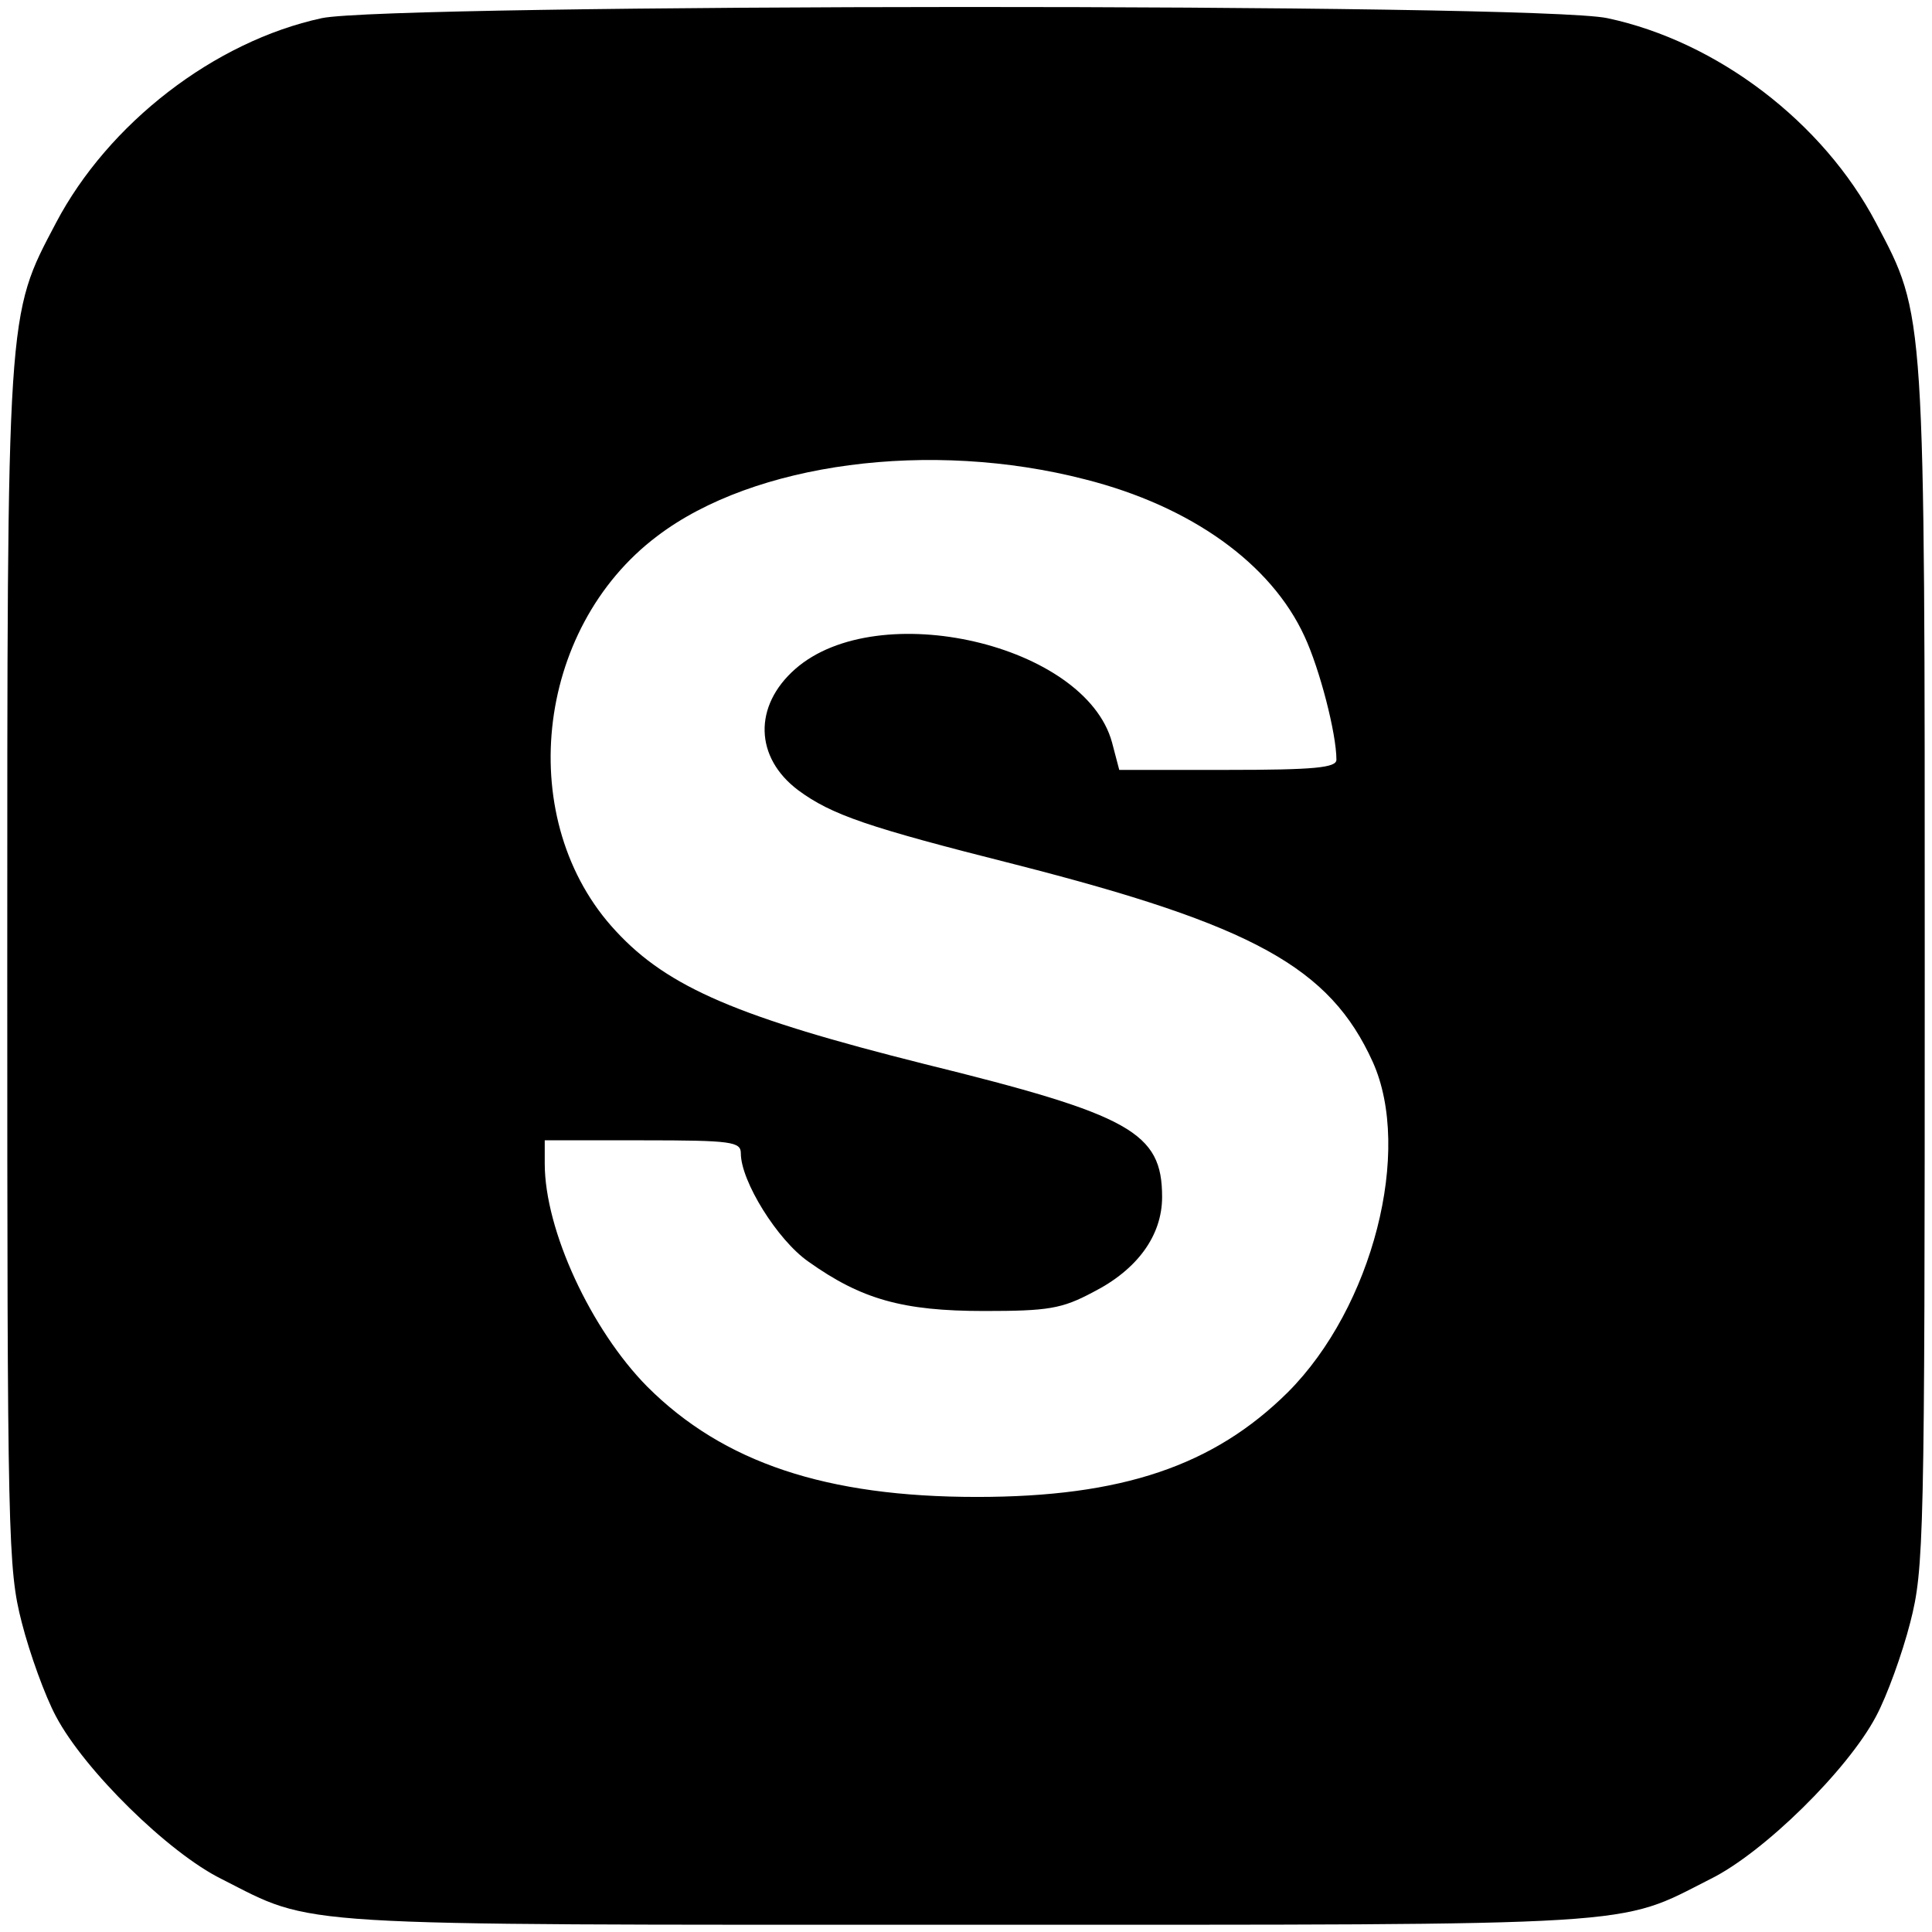
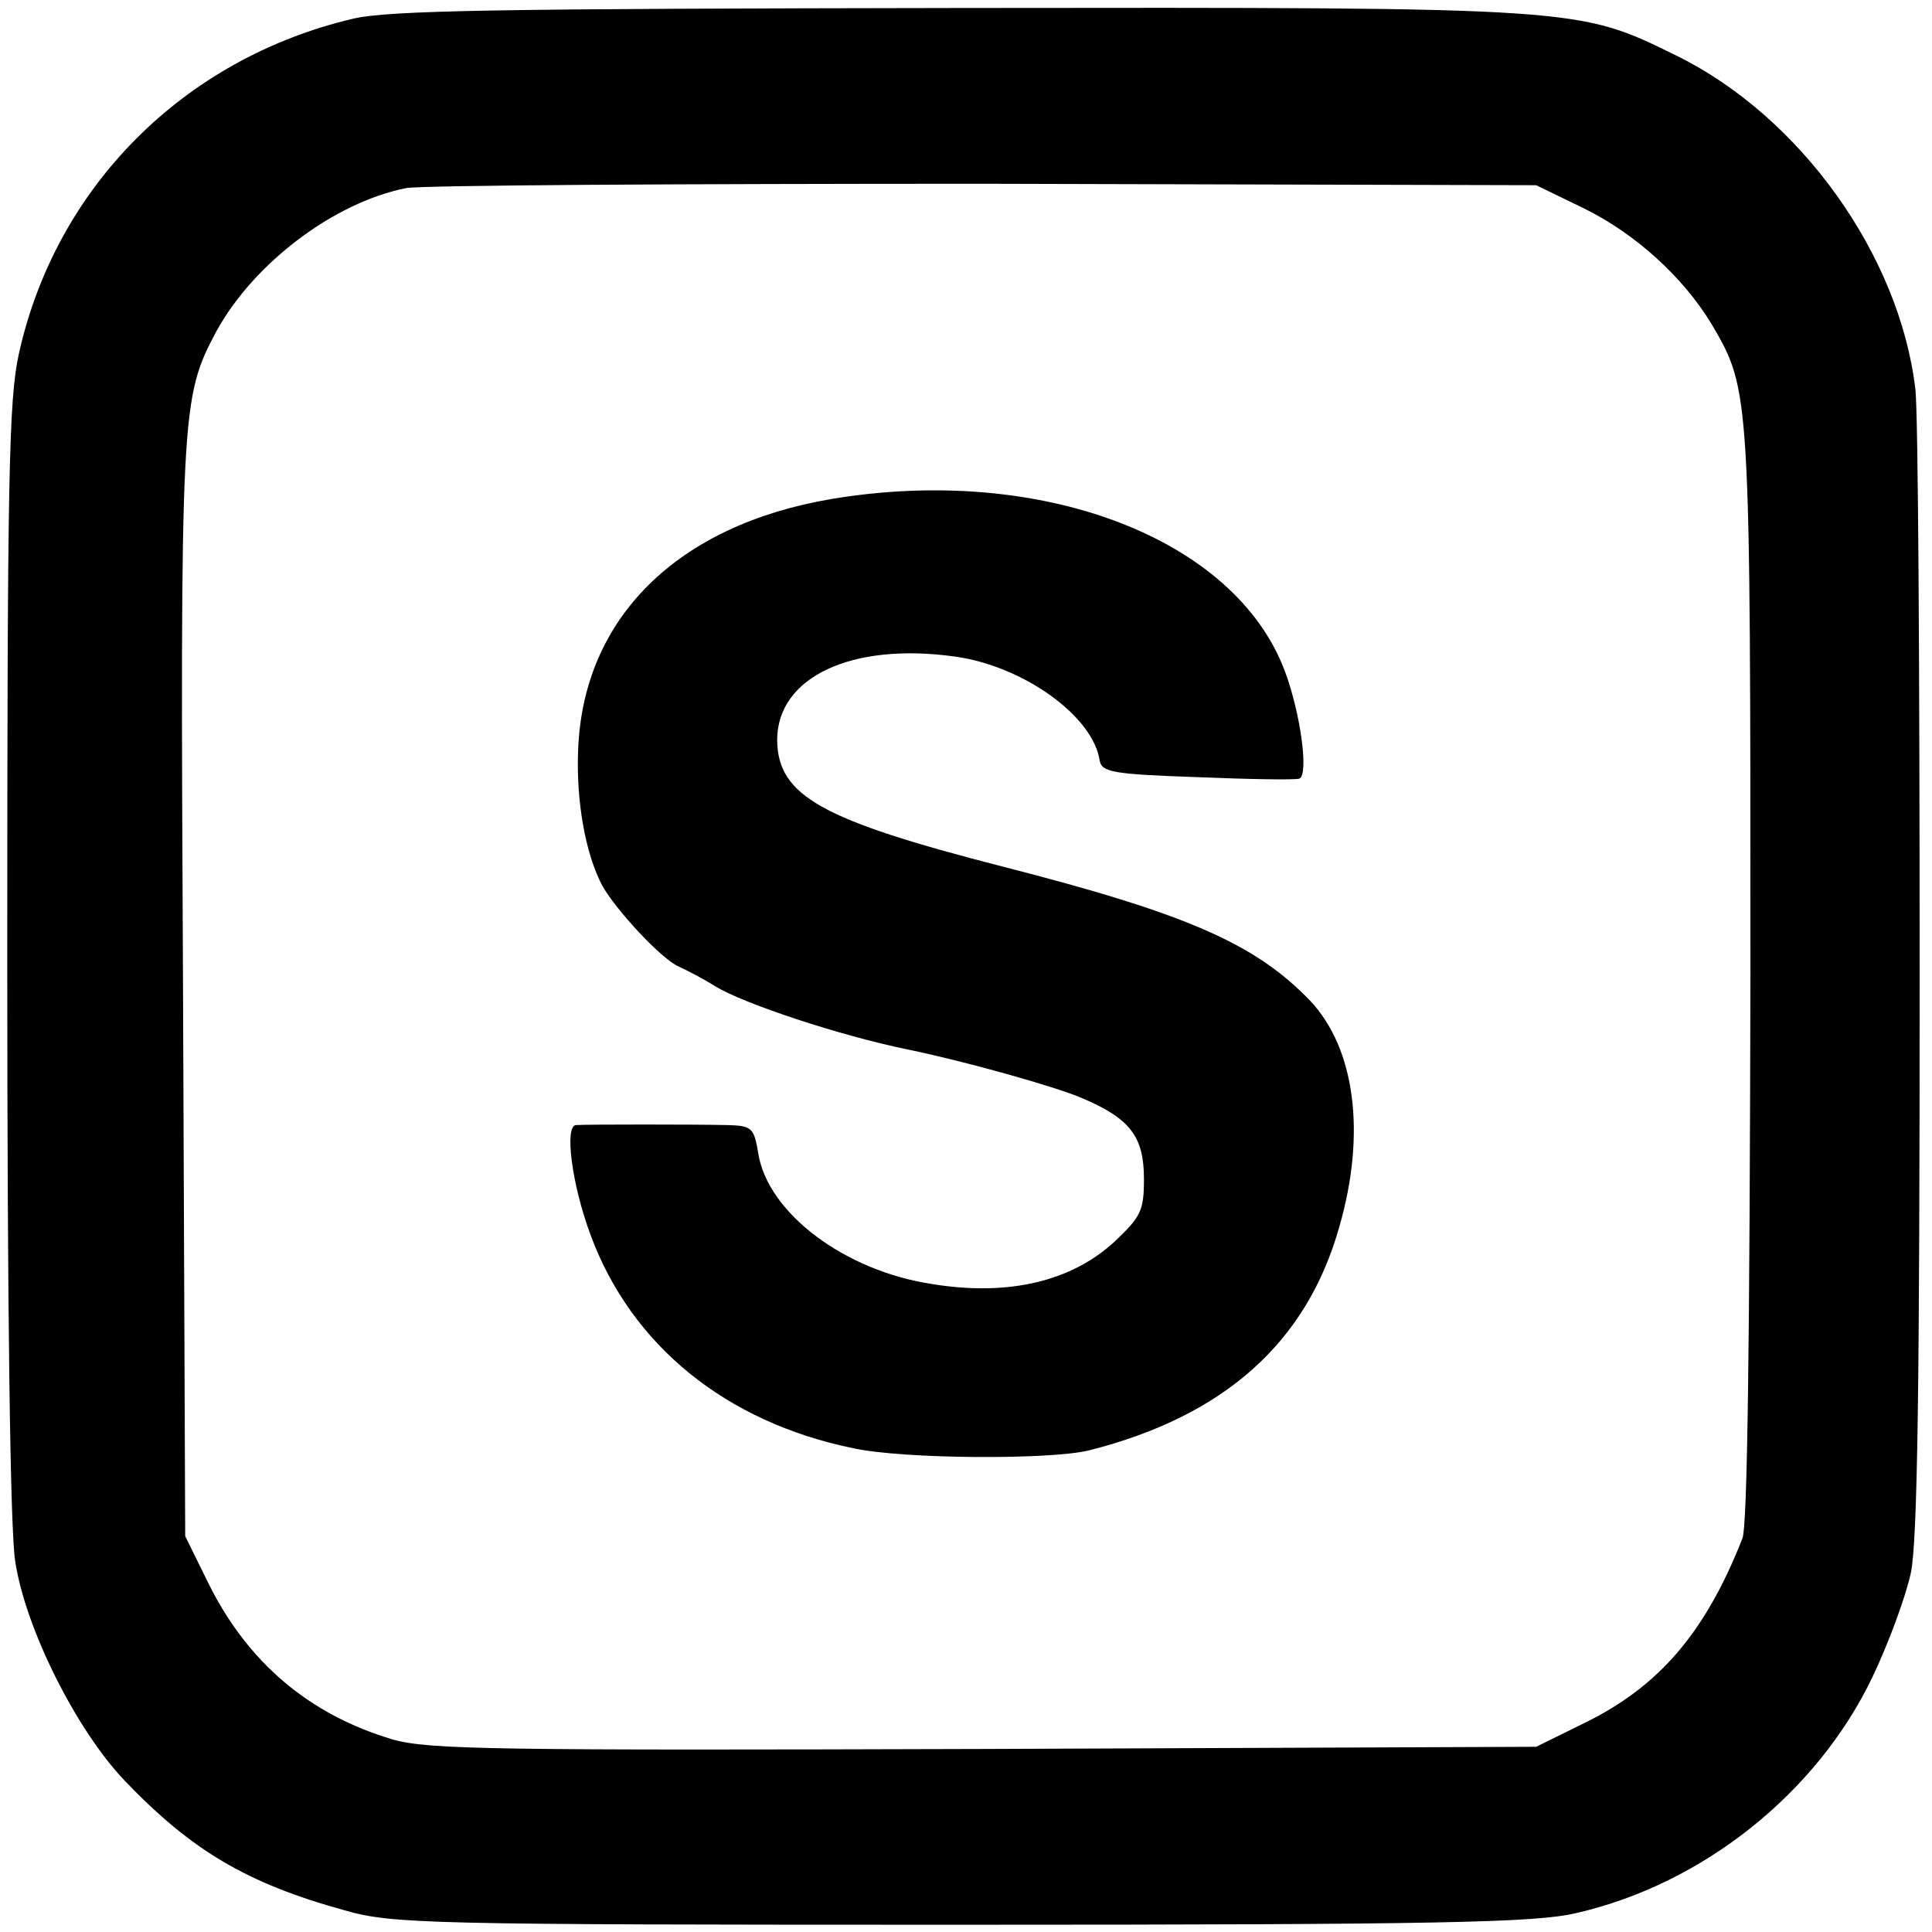
<svg xmlns="http://www.w3.org/2000/svg" version="1.0" width="266pt" height="266pt" viewBox="0 0 266 266" preserveAspectRatio="xMidYMid meet">
  <g transform="translate(0,266) scale(0.1,-0.1)" fill="#000000" stroke="none">
-     <path d="M443 2635 c-148 -32 -294 -145 -366 -282 -68 -129 -67 -115 -67 -1029 0 -785 1 -824 20 -898 11 -43 32 -101 47 -129 39 -74 155 -188 228 -224 130 -66 82 -63 1025 -63 943 0 895 -3 1025 63 73 36 189 150 228 224 15 28 36 86 47 129 19 74 20 113 20 898 0 914 1 900 -67 1029 -73 139 -219 250 -370 282 -97 21 -1676 20 -1770 0z m1051 -635 c146 -37 256 -116 302 -216 21 -45 44 -134 44 -170 0 -11 -30 -14 -150 -14 l-149 0 -10 38 c-37 135 -322 201 -436 101 -58 -51 -56 -122 4 -167 46 -34 96 -51 298 -102 329 -84 434 -142 493 -272 55 -122 0 -338 -117 -455 -102 -101 -228 -144 -428 -144 -207 0 -349 47 -454 152 -77 78 -141 215 -141 307 l0 32 135 0 c123 0 135 -2 135 -18 0 -38 50 -119 93 -149 73 -52 130 -68 242 -68 88 0 107 3 150 26 61 31 95 78 95 131 0 89 -43 113 -327 183 -255 64 -353 105 -425 183 -140 150 -113 416 57 544 133 101 376 133 589 78z" />
+     <path d="M485 2634 c-232 -55 -408 -231 -459 -461 -14 -63 -16 -171 -16 -835 0 -478 4 -787 11 -828 14 -92 84 -232 151 -302 92 -96 168 -141 302 -178 66 -19 110 -20 850 -20 664 0 791 3 846 16 175 40 332 166 408 325 22 46 46 111 53 144 9 45 12 253 12 820 0 418 -2 783 -6 810 -22 184 -158 374 -328 458 -137 67 -126 67 -989 66 -632 -1 -786 -3 -835 -15z m1696 -261 c71 -35 137 -95 176 -160 53 -91 53 -89 53 -896 -1 -504 -4 -757 -11 -775 -51 -130 -115 -204 -217 -254 l-67 -33 -759 -3 c-674 -2 -765 -1 -815 13 -115 34 -200 106 -254 215 l-32 65 -3 750 c-4 803 -3 817 46 909 51 93 161 177 261 197 20 4 378 6 796 6 l760 -2 66 -32z" />
+     <path d="M1145 1973 c-213 -36 -342 -164 -349 -345 -3 -71 10 -143 33 -187 19 -34 82 -102 106 -112 11 -5 34 -17 50 -27 39 -24 172 -68 265 -87 78 -16 203 -51 240 -67 66 -28 85 -53 85 -111 0 -44 -4 -52 -41 -87 -59 -54 -145 -75 -250 -58 -121 18 -227 98 -240 180 -6 36 -9 38 -43 39 -46 1 -192 1 -208 0 -16 -1 -6 -81 20 -151 56 -152 186 -258 362 -294 69 -15 270 -16 324 -3 186 47 300 148 345 308 37 128 22 245 -40 311 -76 79 -170 120 -424 185 -249 64 -309 97 -310 174 0 87 103 135 245 115 94 -13 190 -82 199 -143 3 -16 17 -19 135 -23 72 -3 135 -4 140 -2 13 5 2 89 -20 148 -69 184 -337 285 -624 237z" />
  </g>
</svg>
